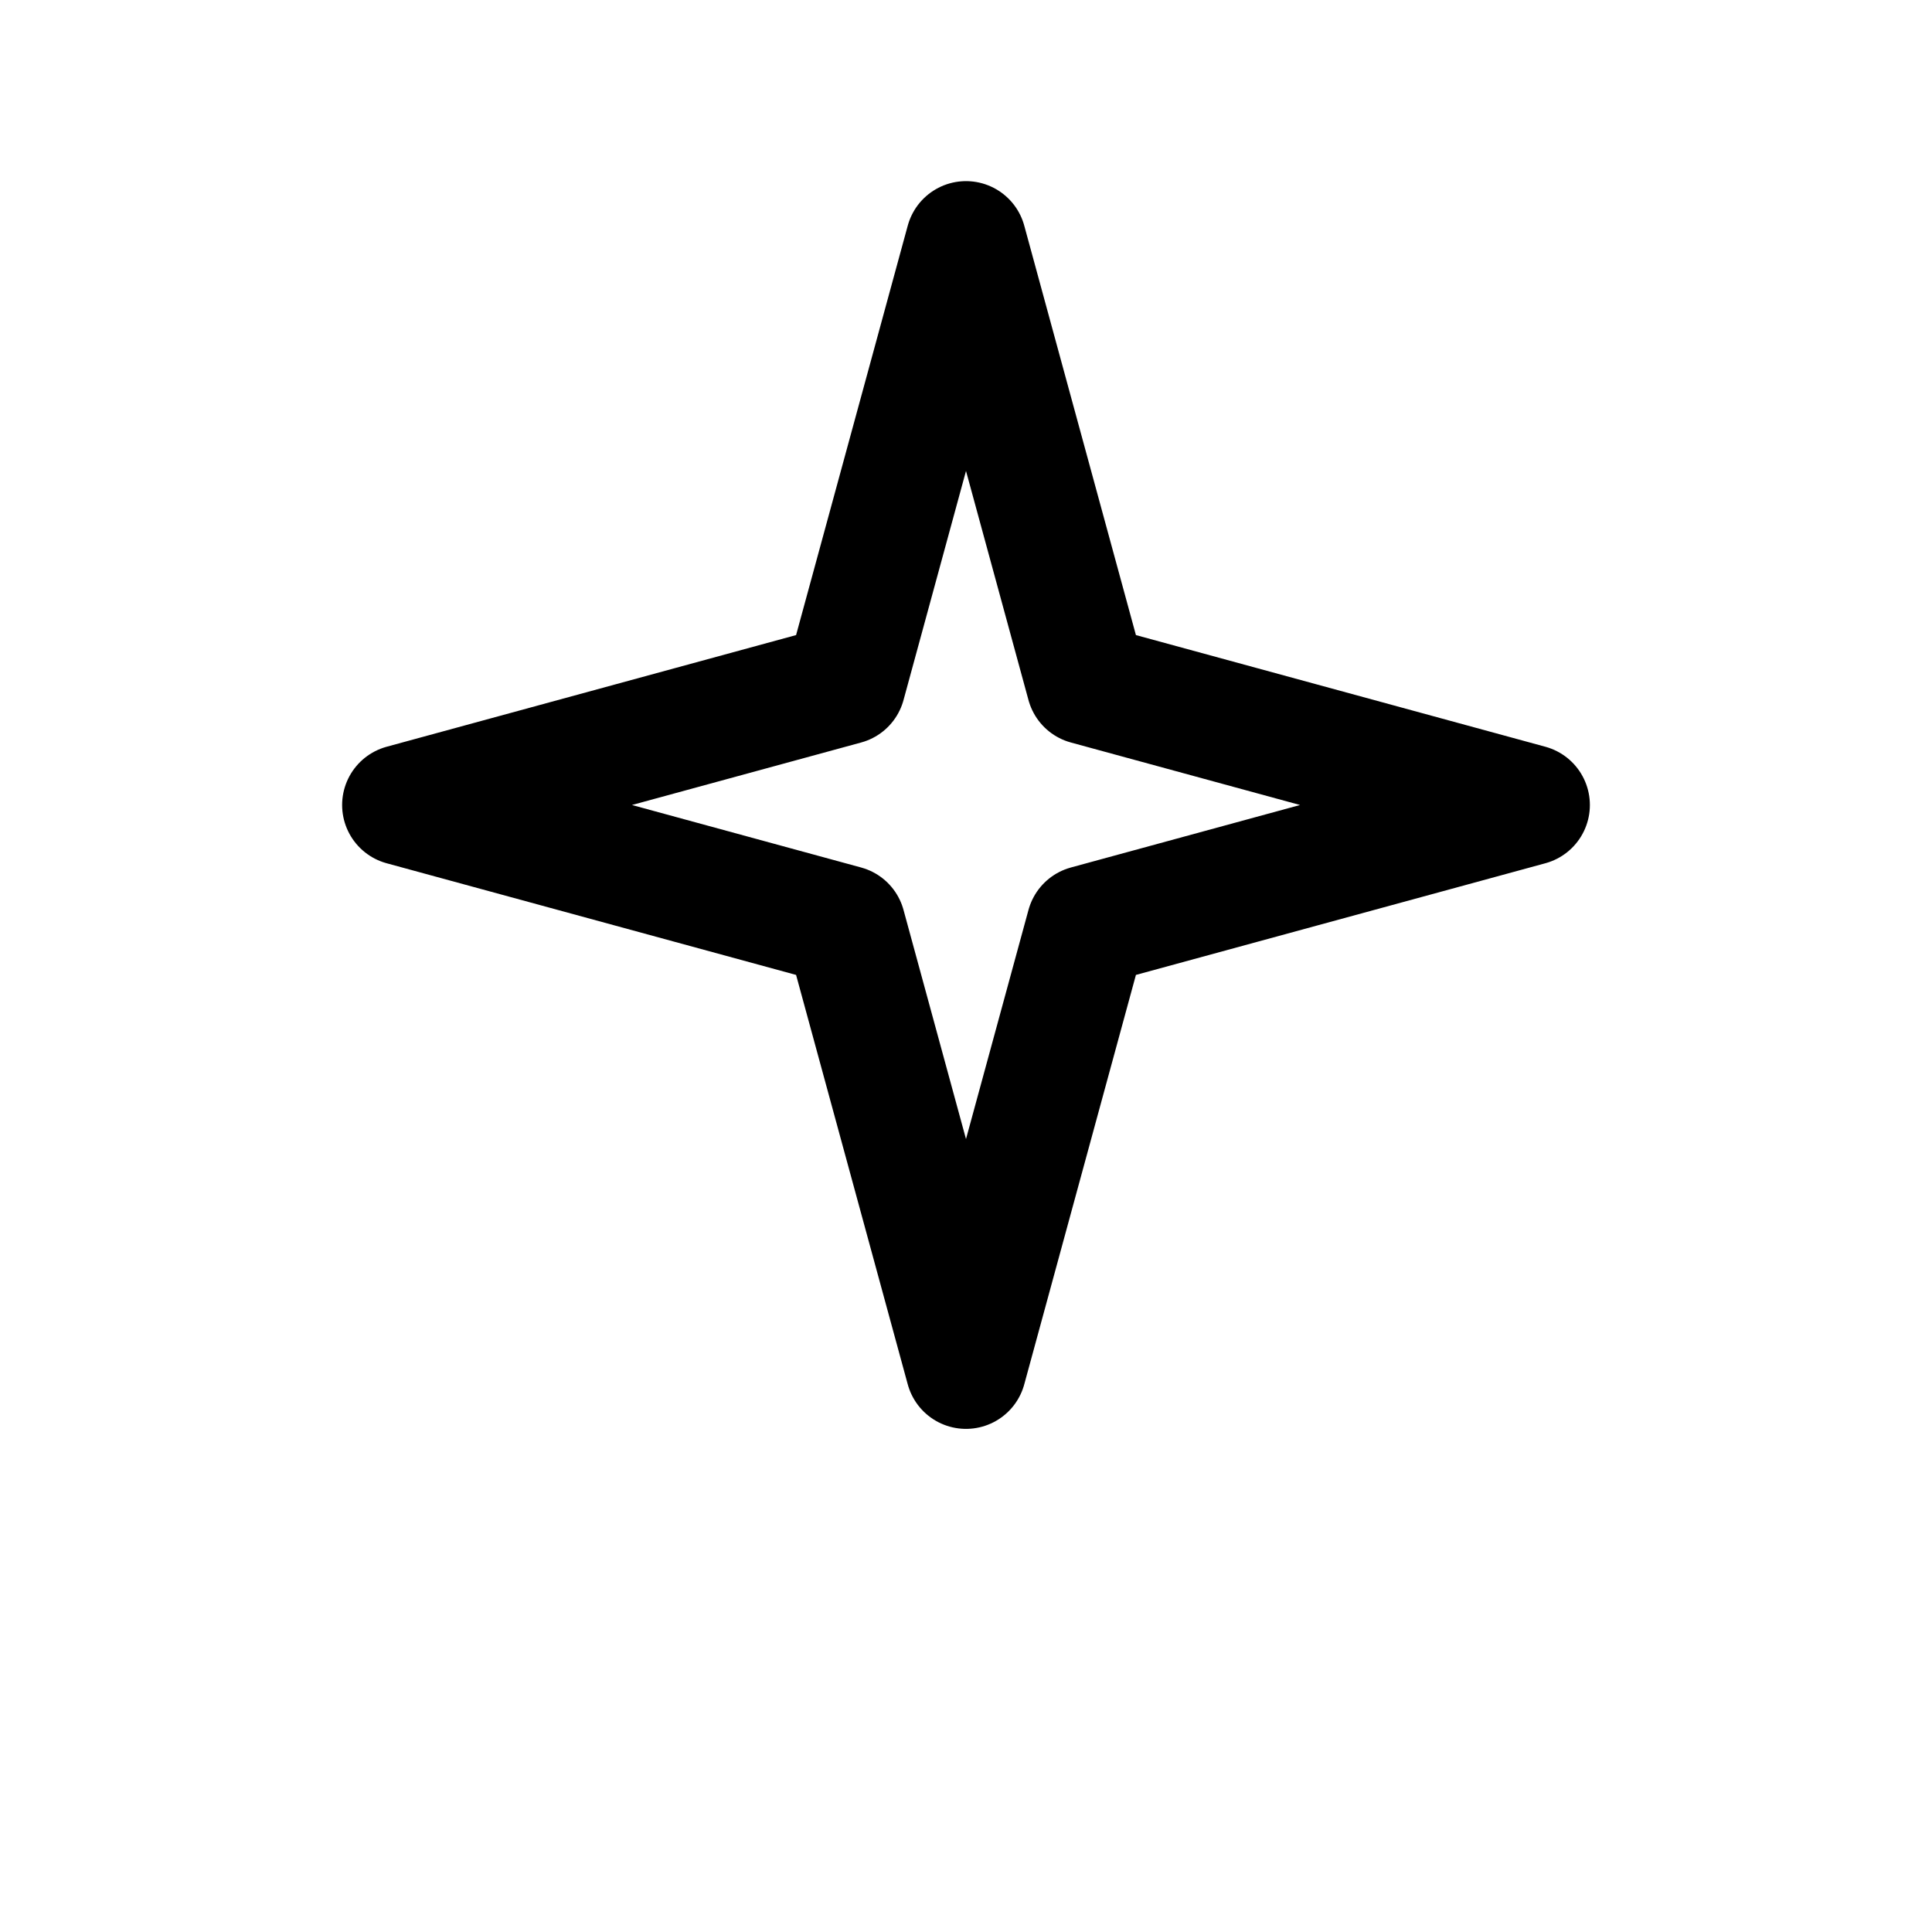
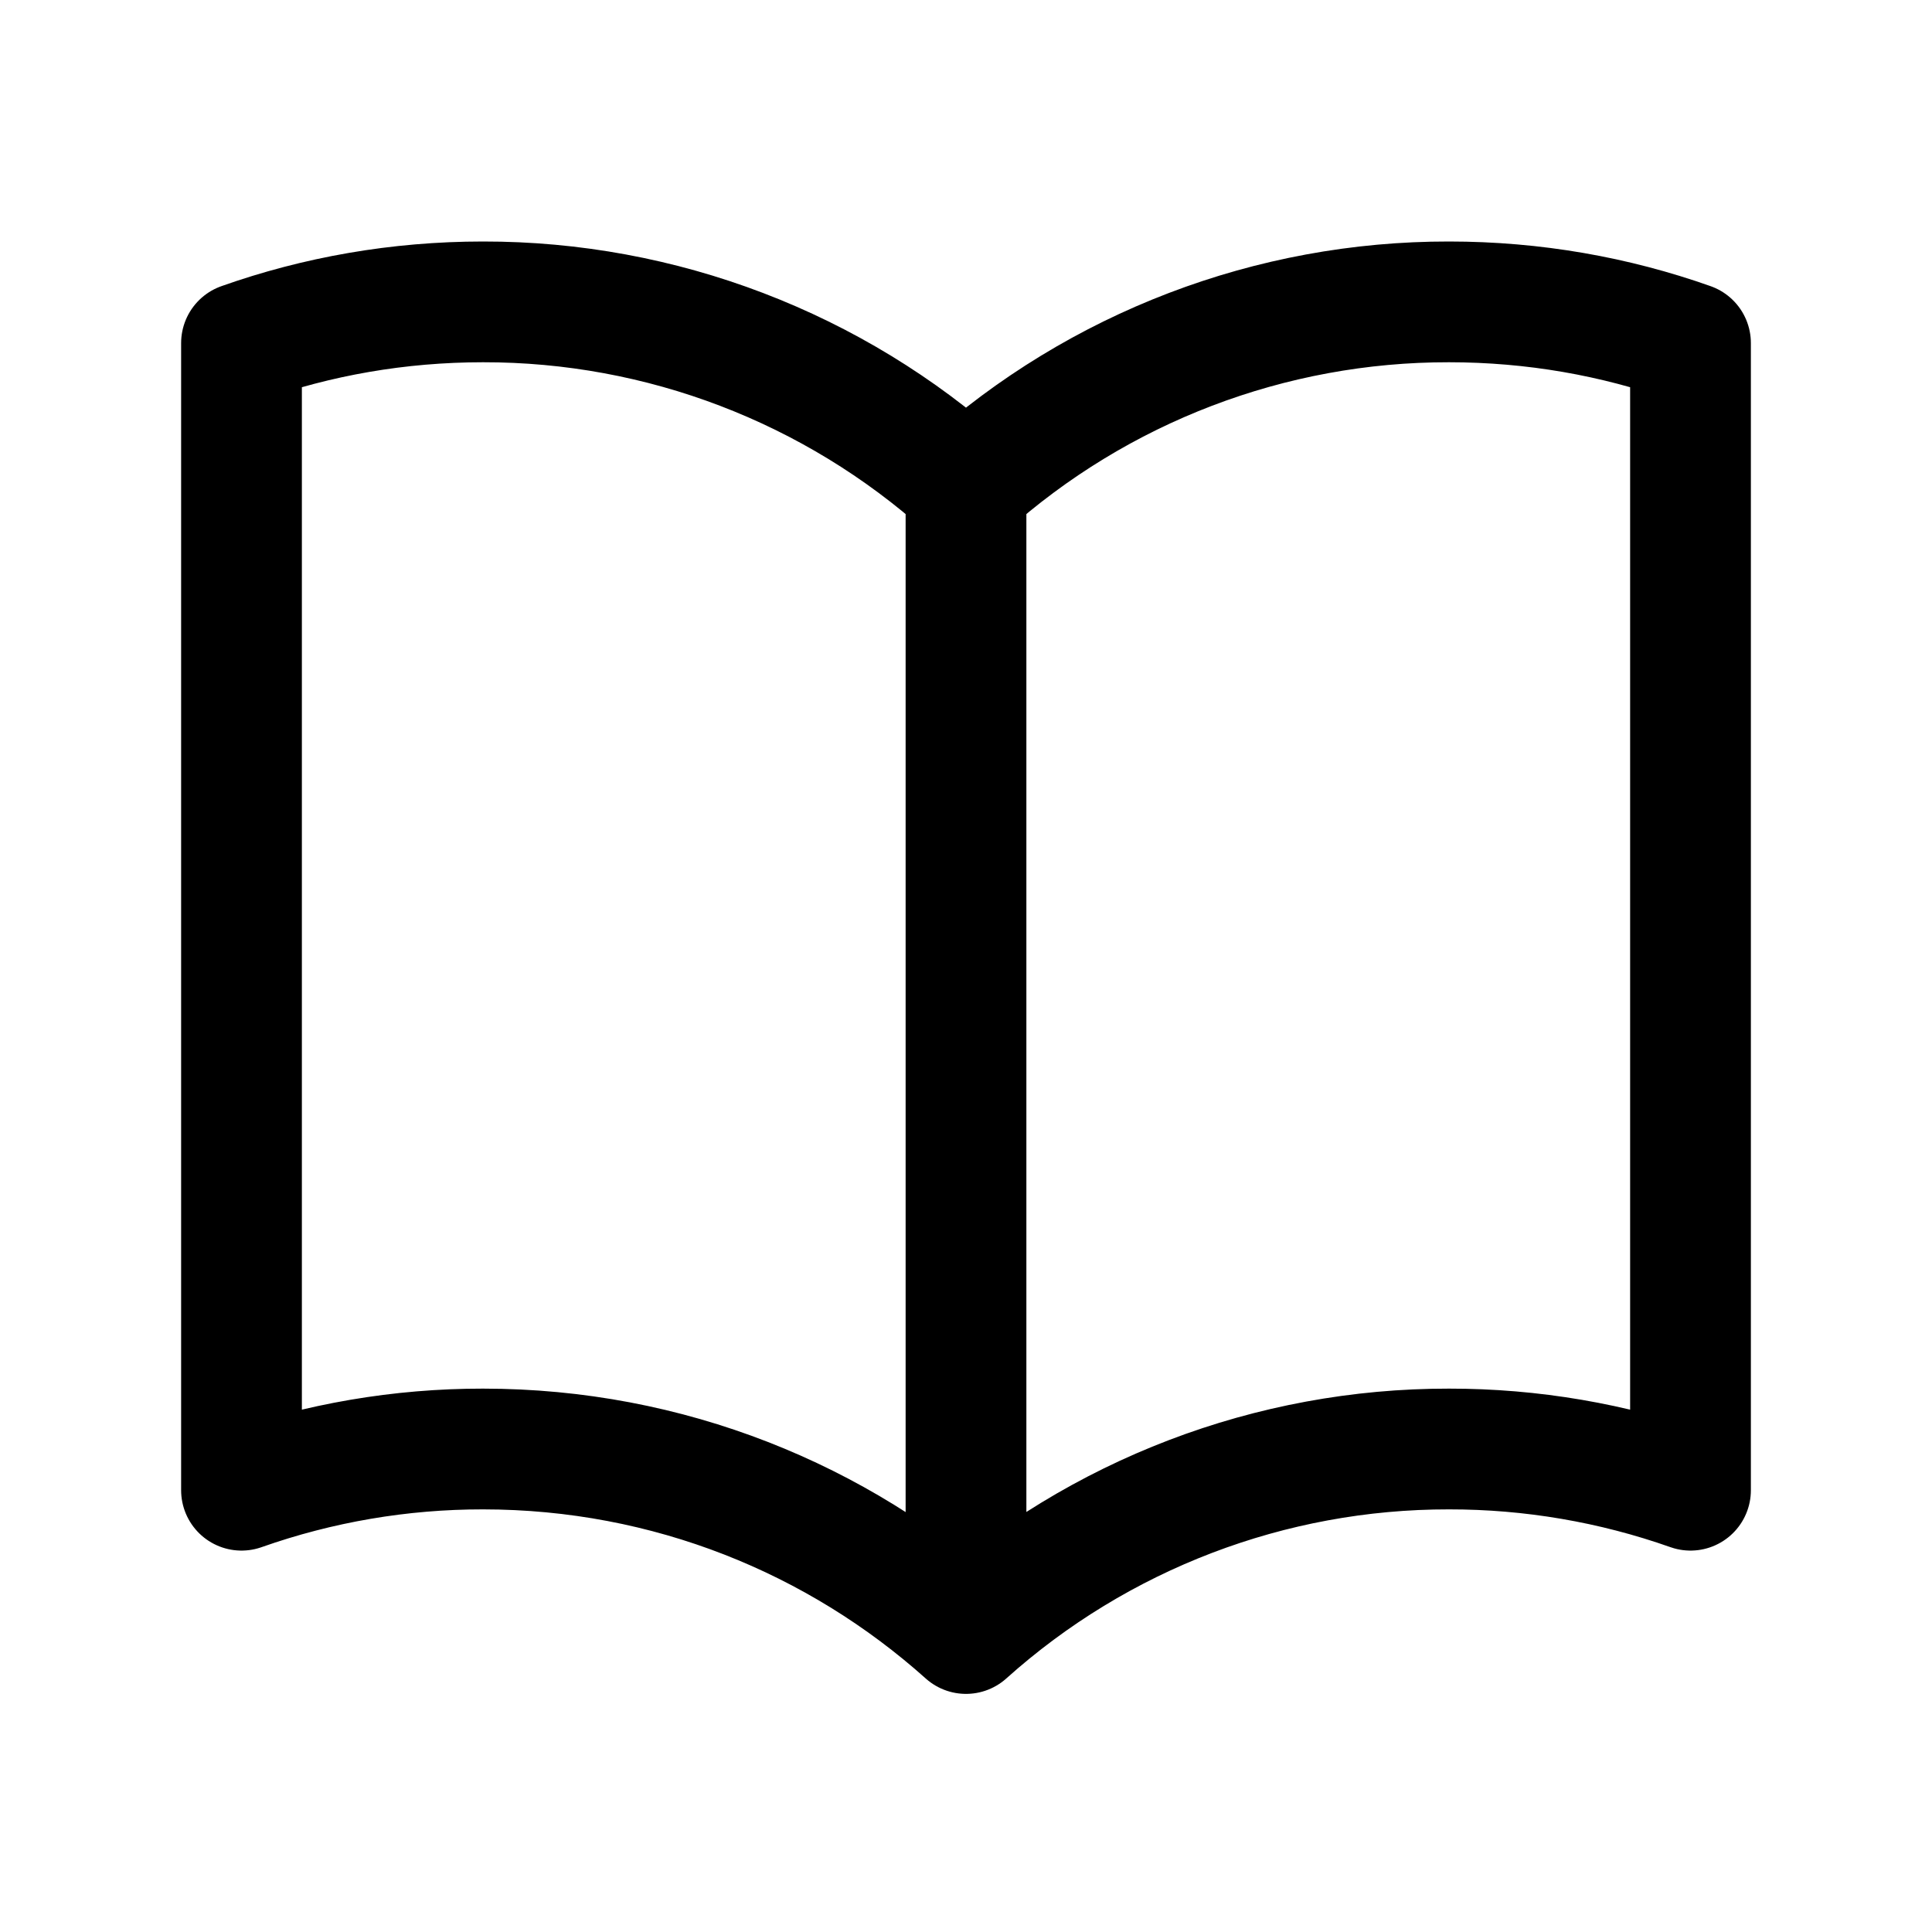
- <svg xmlns="http://www.w3.org/2000/svg" viewBox="0 0 24 24" fill="none">
-   <path d="M12 3L10.5 8.5L5 10L10.5 11.5L12 17L13.5 11.5L19 10L13.5 8.5L12 3Z" stroke="currentColor" stroke-width="1.5" stroke-linecap="round" stroke-linejoin="round" />
+ <svg xmlns="http://www.w3.org/2000/svg" fill="none" viewBox="0 0 24 24" stroke-width="1.5" stroke="currentColor">
+   <path stroke-linecap="round" stroke-linejoin="round" d="M12 6.042A8.967 8.967 0 006 3.75c-1.052 0-2.062.18-3 .512v14.25A8.987 8.987 0 016 18c2.305 0 4.408.867 6 2.292m0-14.25a8.966 8.966 0 016-2.292c1.052 0 2.062.18 3 .512v14.25A8.987 8.987 0 0018 18a8.967 8.967 0 00-6 2.292m0-14.25v14.25" />
</svg>
